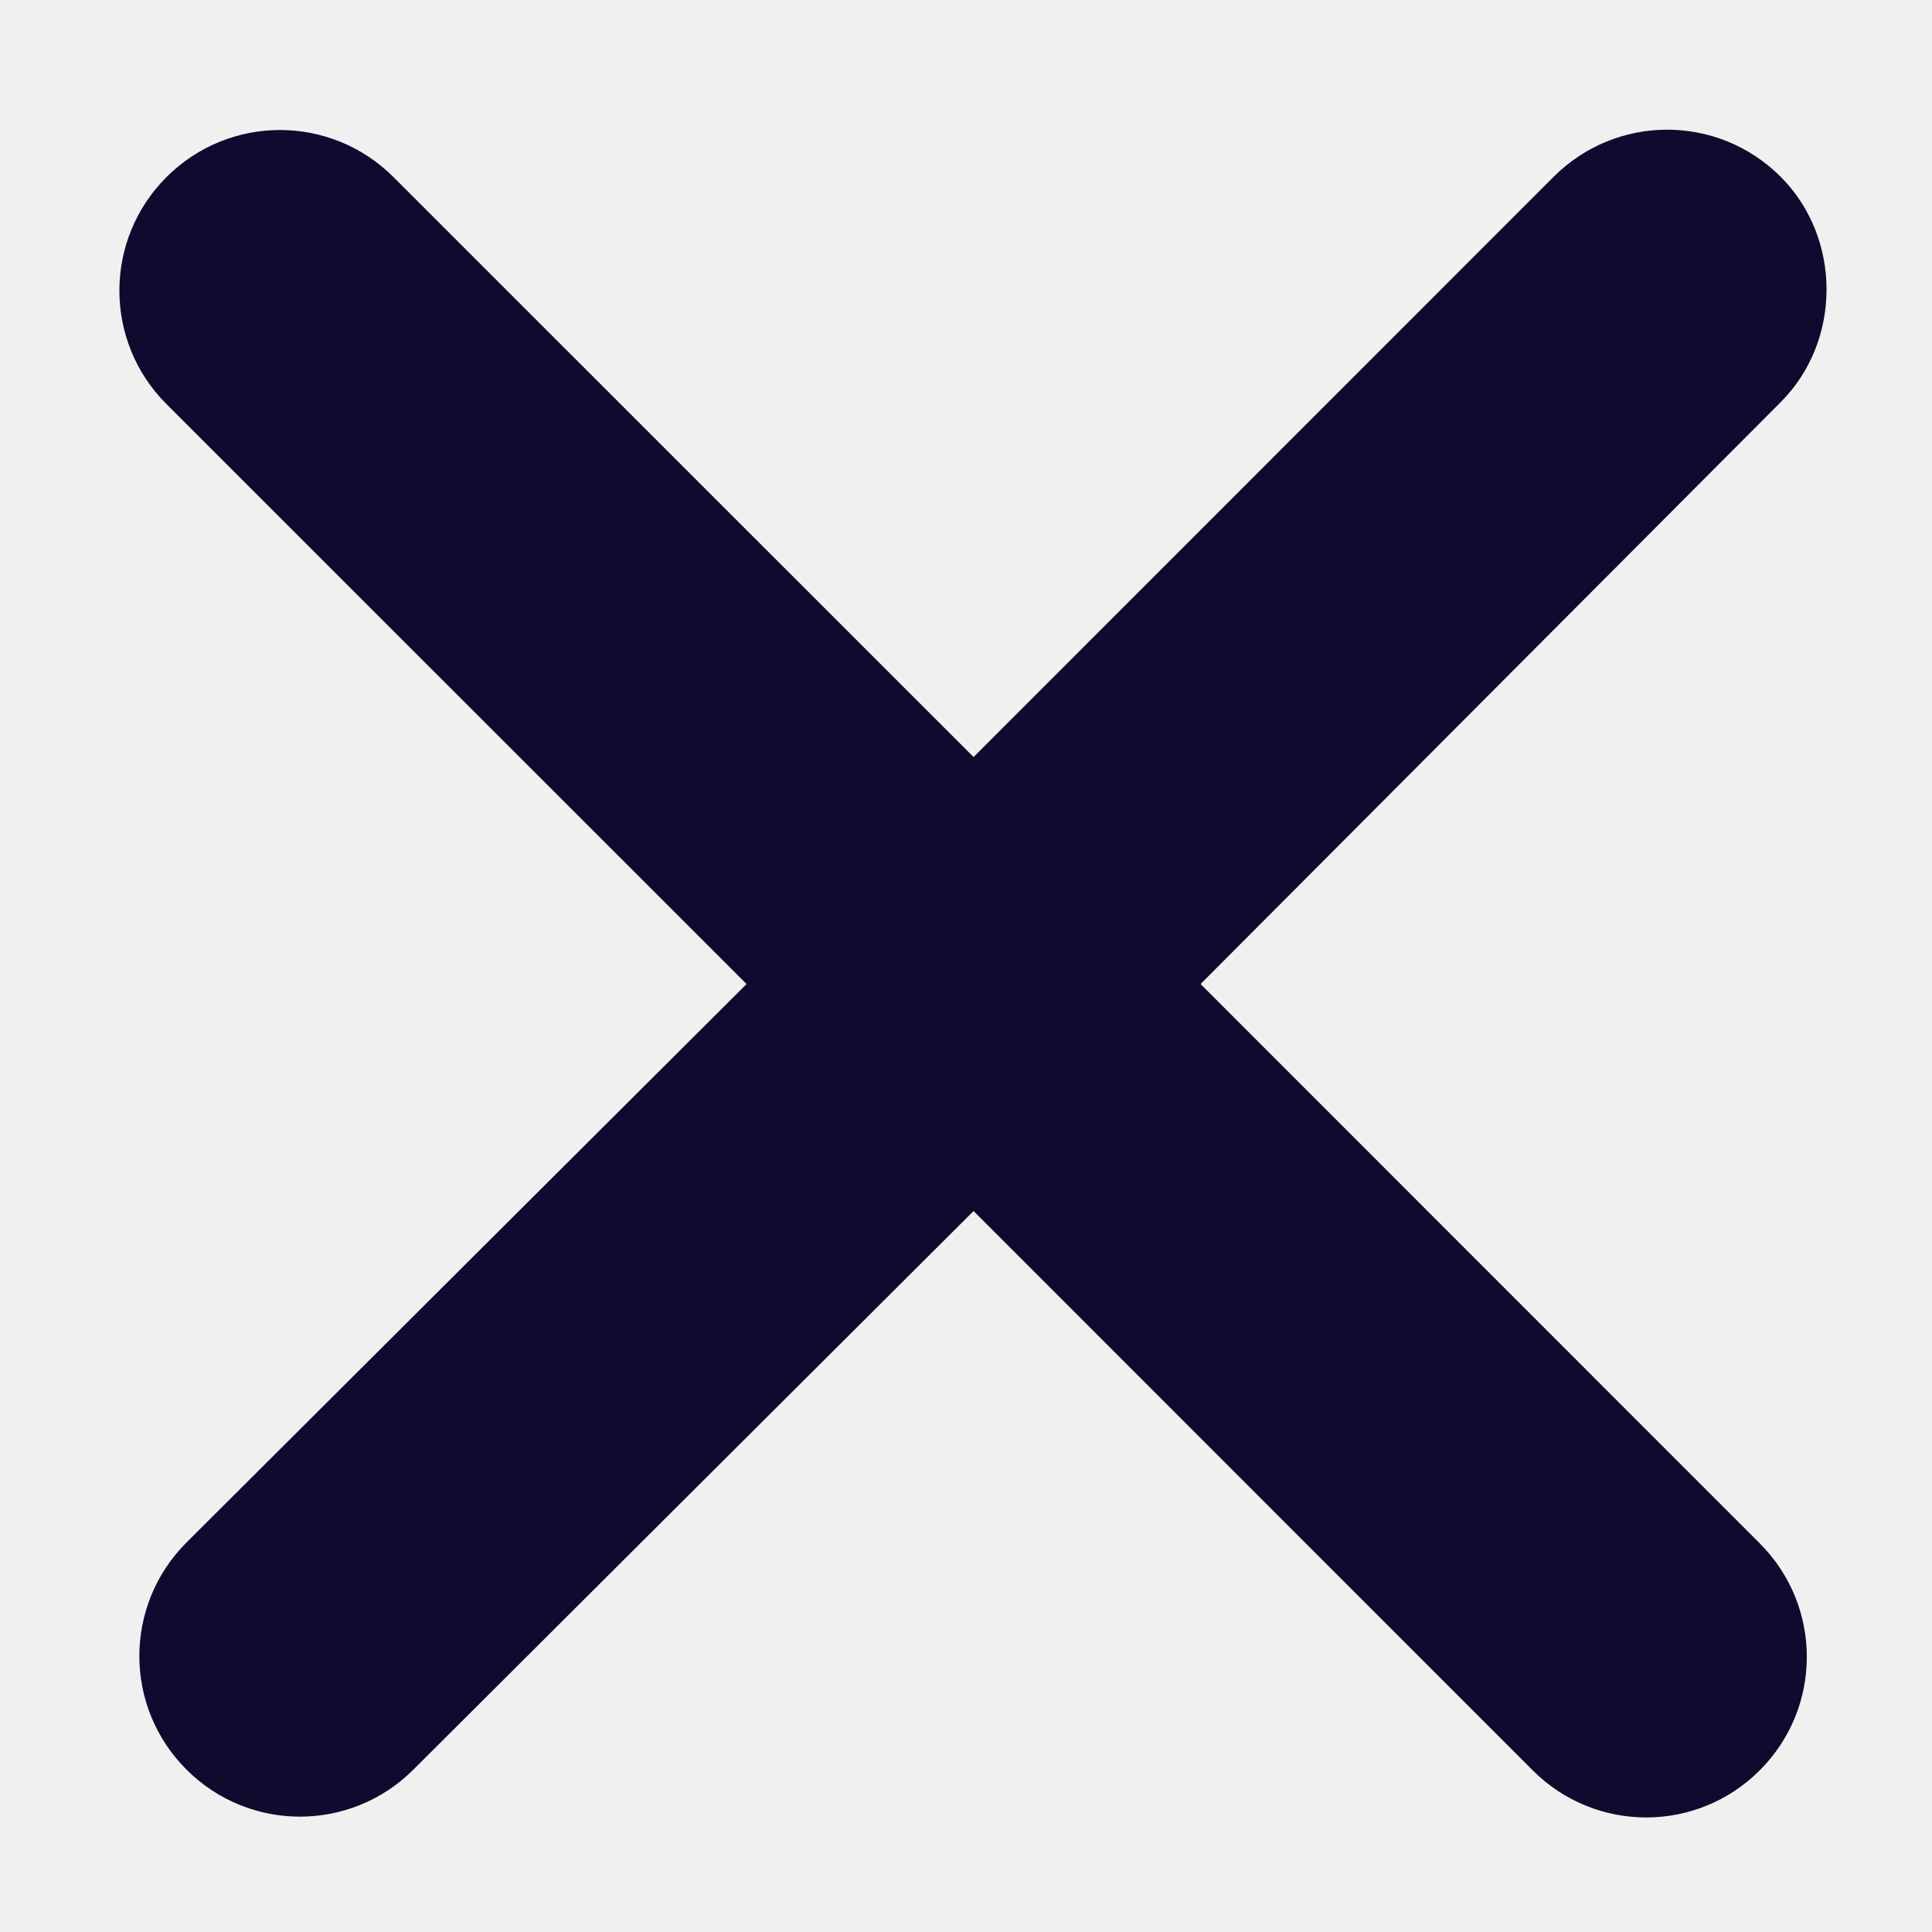
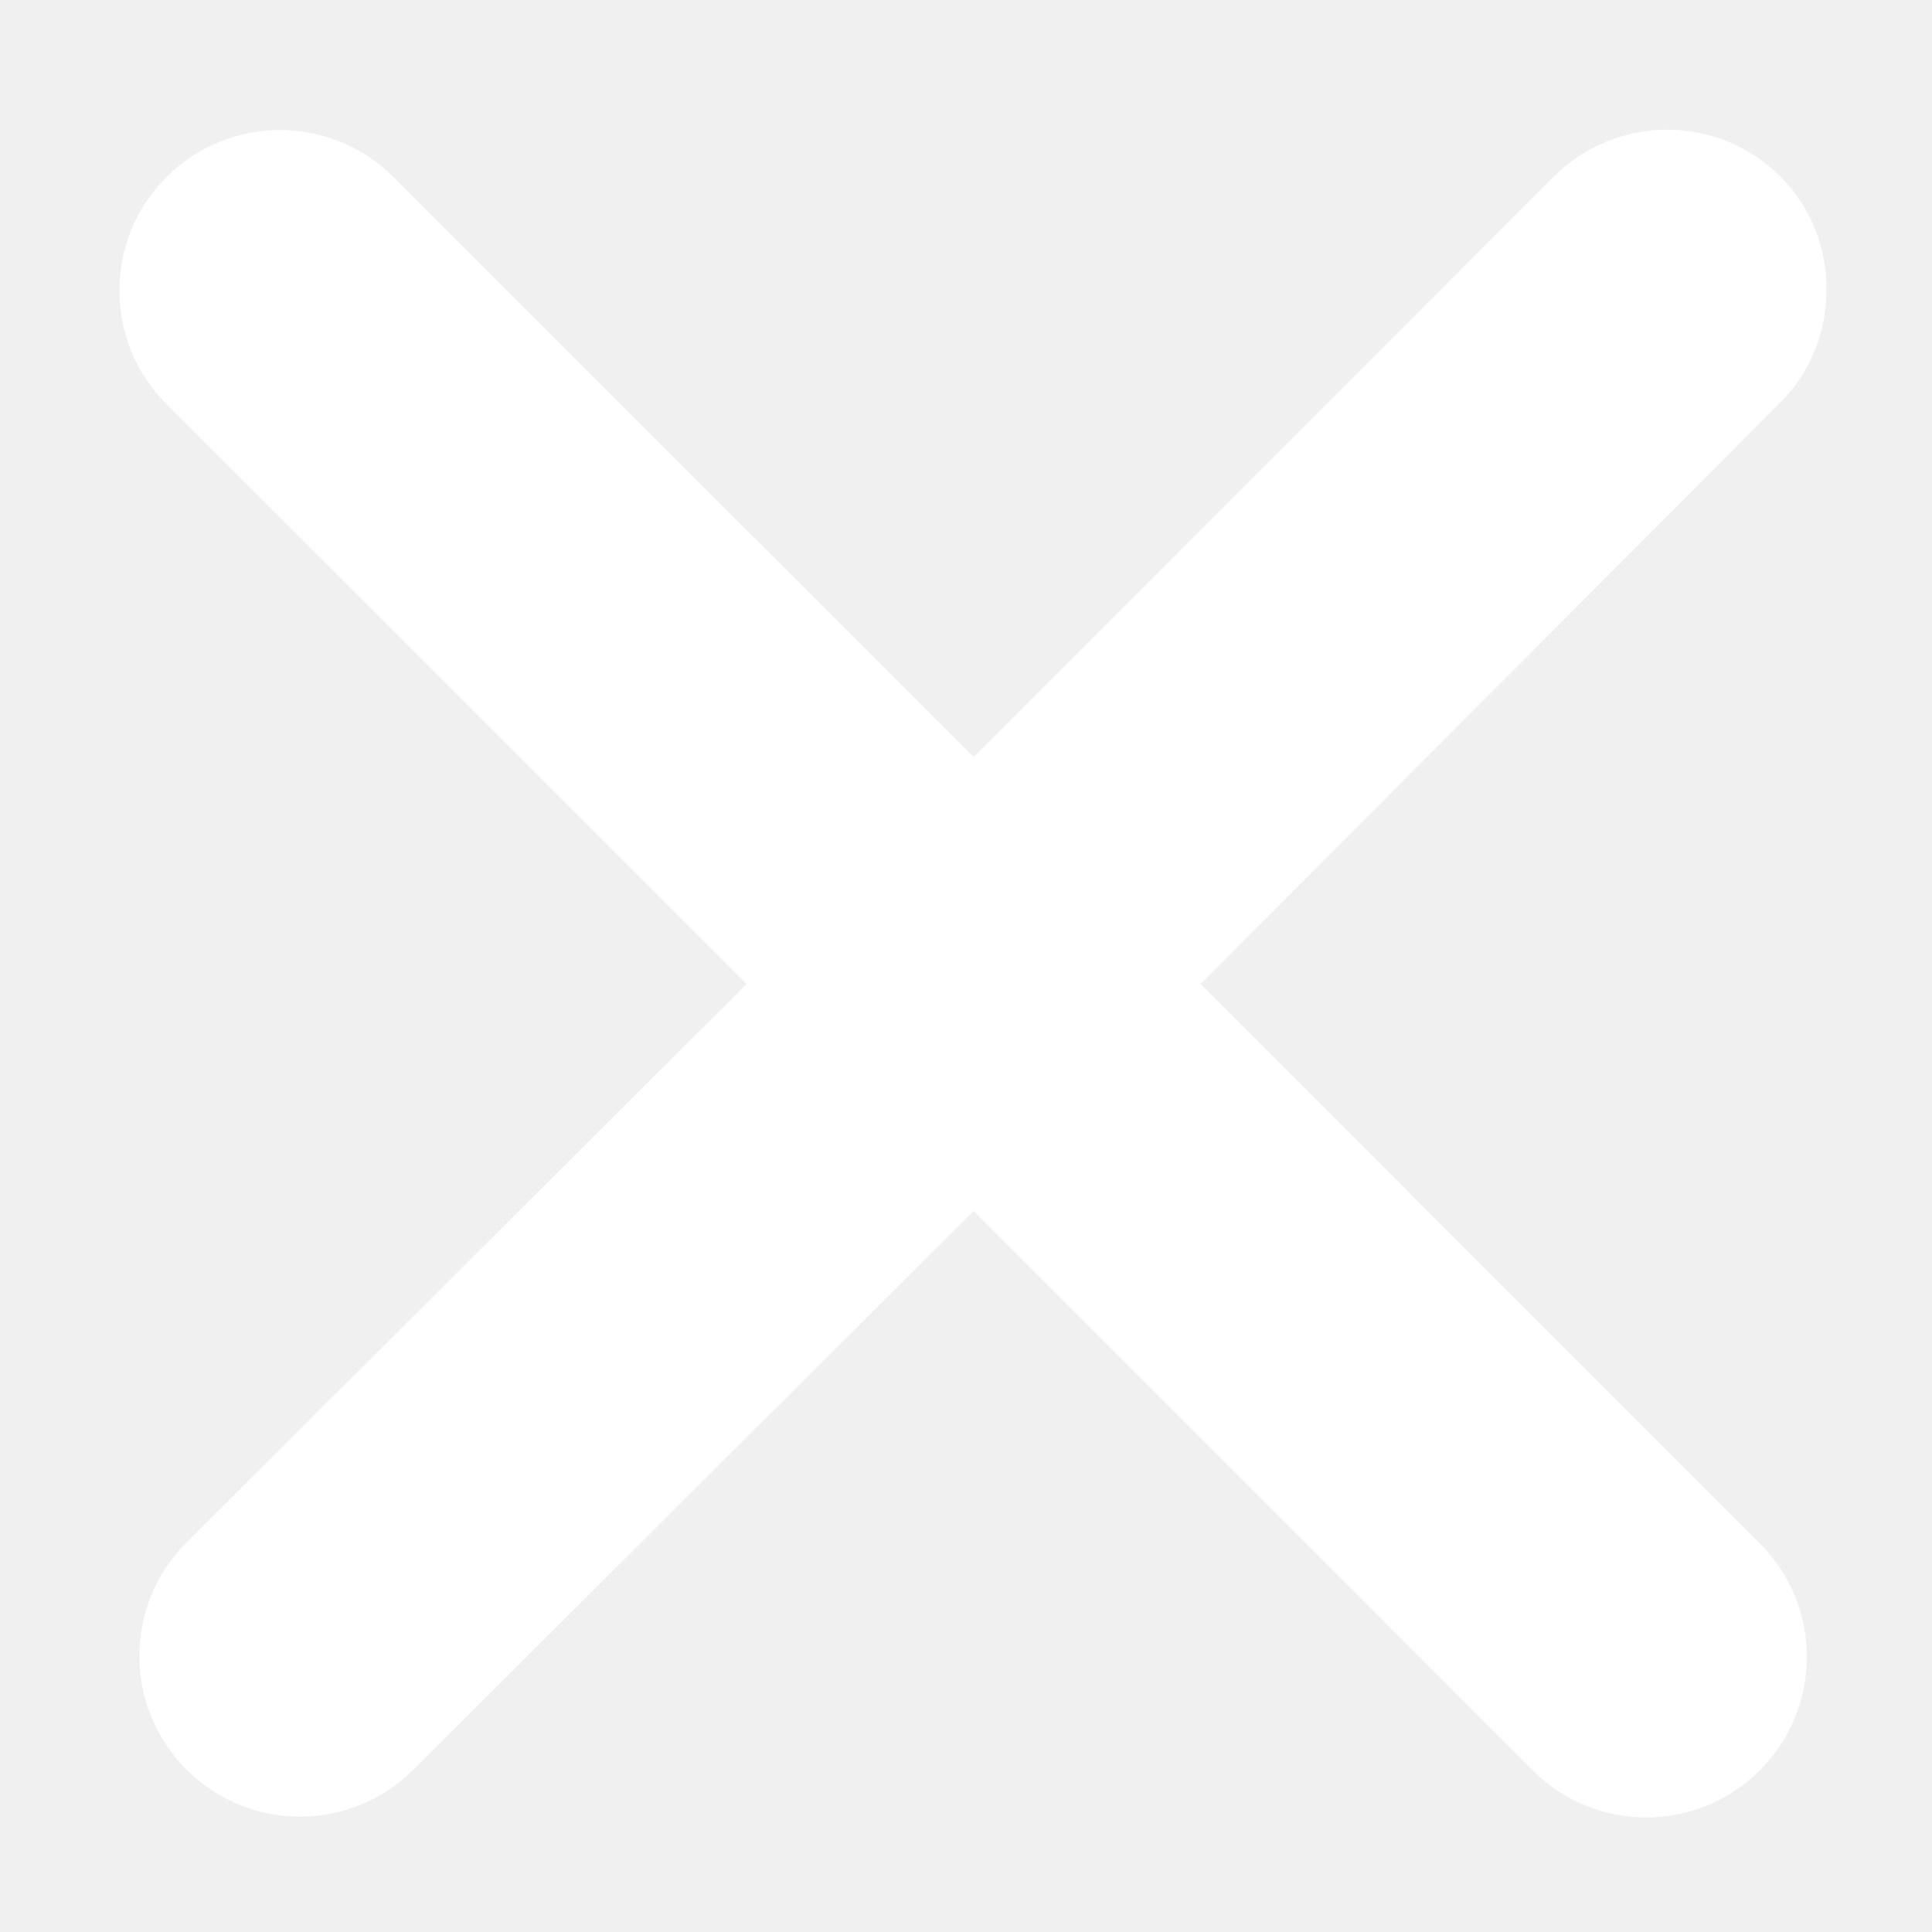
<svg xmlns="http://www.w3.org/2000/svg" width="12" height="12" viewBox="0 0 12 12" fill="none">
-   <path d="M11.06 1.098C10.67 0.708 10.04 0.708 9.65 1.098L6.047 4.702L2.444 1.1C2.054 0.71 1.424 0.71 1.034 1.1C0.644 1.49 0.644 2.12 1.034 2.51L4.637 6.112L1.158 9.581C0.768 9.971 0.768 10.601 1.158 10.991C1.548 11.381 2.178 11.381 2.568 10.991L6.047 7.522L9.52 10.996C9.91 11.386 10.54 11.386 10.93 10.996C11.32 10.606 11.32 9.976 10.93 9.586L7.457 6.112L11.06 2.498C11.44 2.118 11.44 1.478 11.06 1.098Z" fill="#0F0B2E" />
+   <path d="M11.06 1.098C10.67 0.708 10.04 0.708 9.65 1.098L6.047 4.702L2.444 1.1C2.054 0.71 1.424 0.71 1.034 1.1C0.644 1.49 0.644 2.12 1.034 2.51L4.637 6.112L1.158 9.581C0.768 9.971 0.768 10.601 1.158 10.991C1.548 11.381 2.178 11.381 2.568 10.991L6.047 7.522L9.52 10.996C9.91 11.386 10.54 11.386 10.93 10.996C11.32 10.606 11.32 9.976 10.93 9.586L7.457 6.112L11.06 2.498C11.44 2.118 11.44 1.478 11.06 1.098Z" fill="#FFFFFF" />
</svg>
